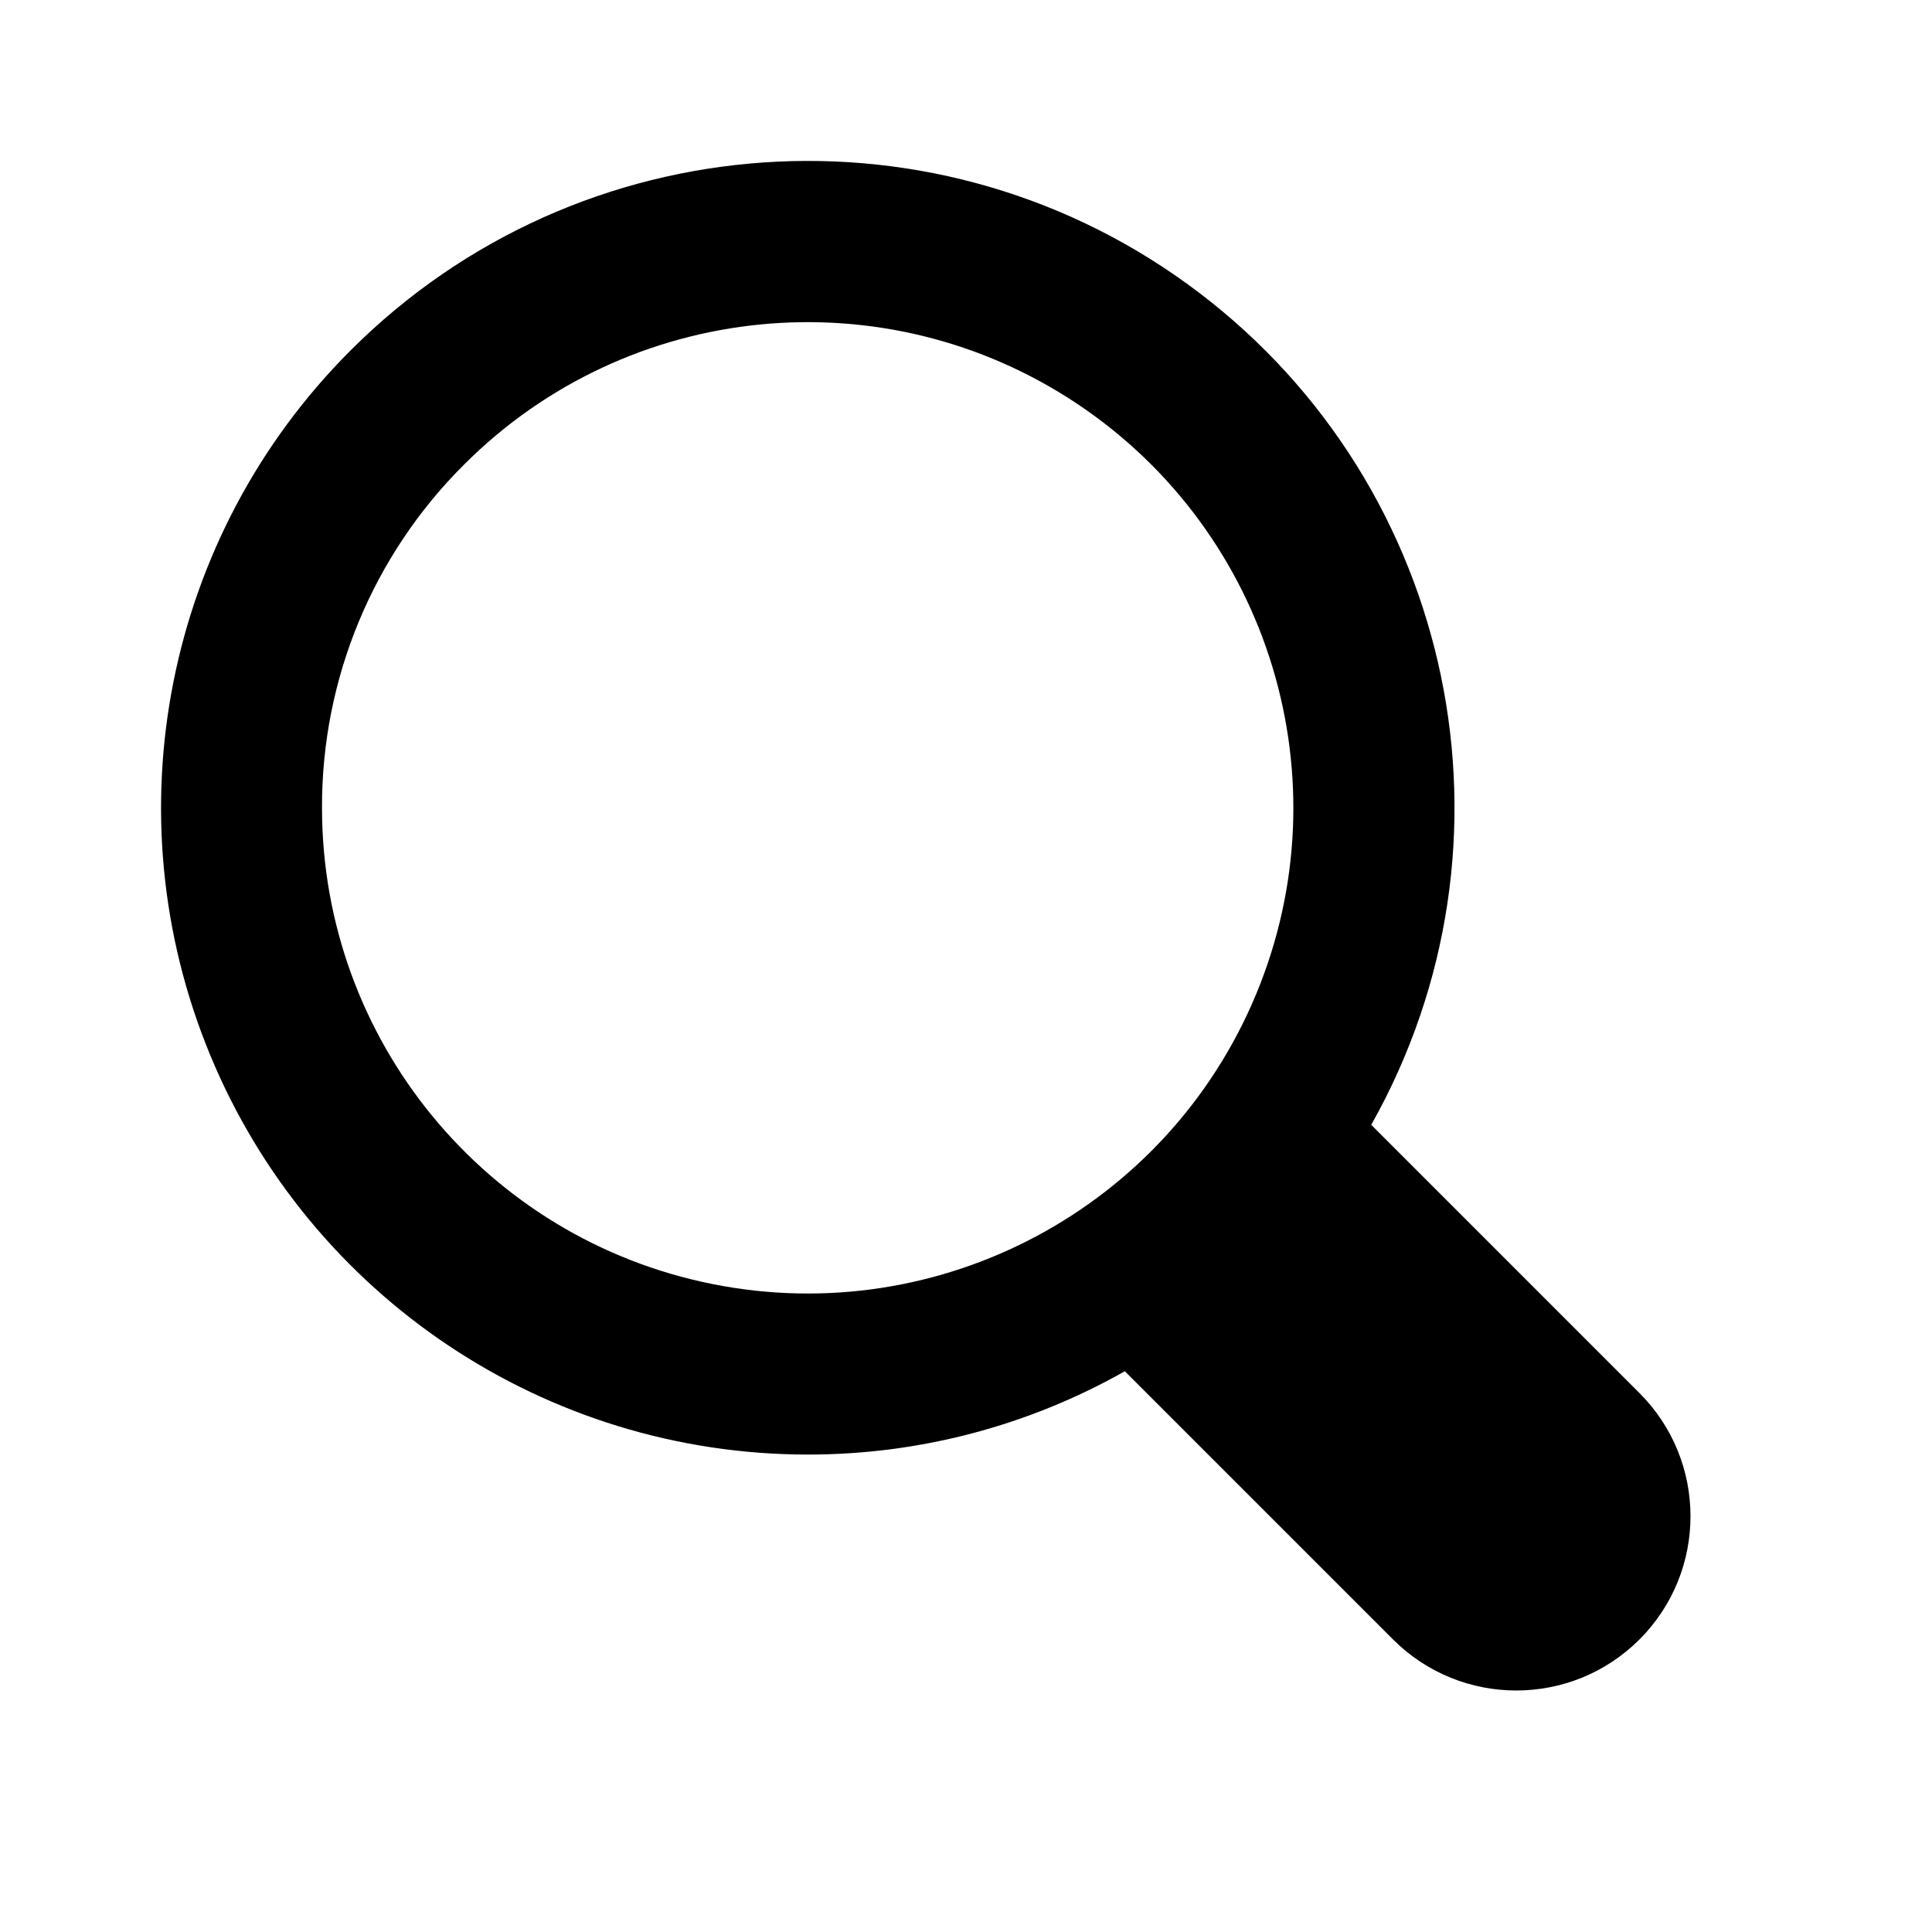
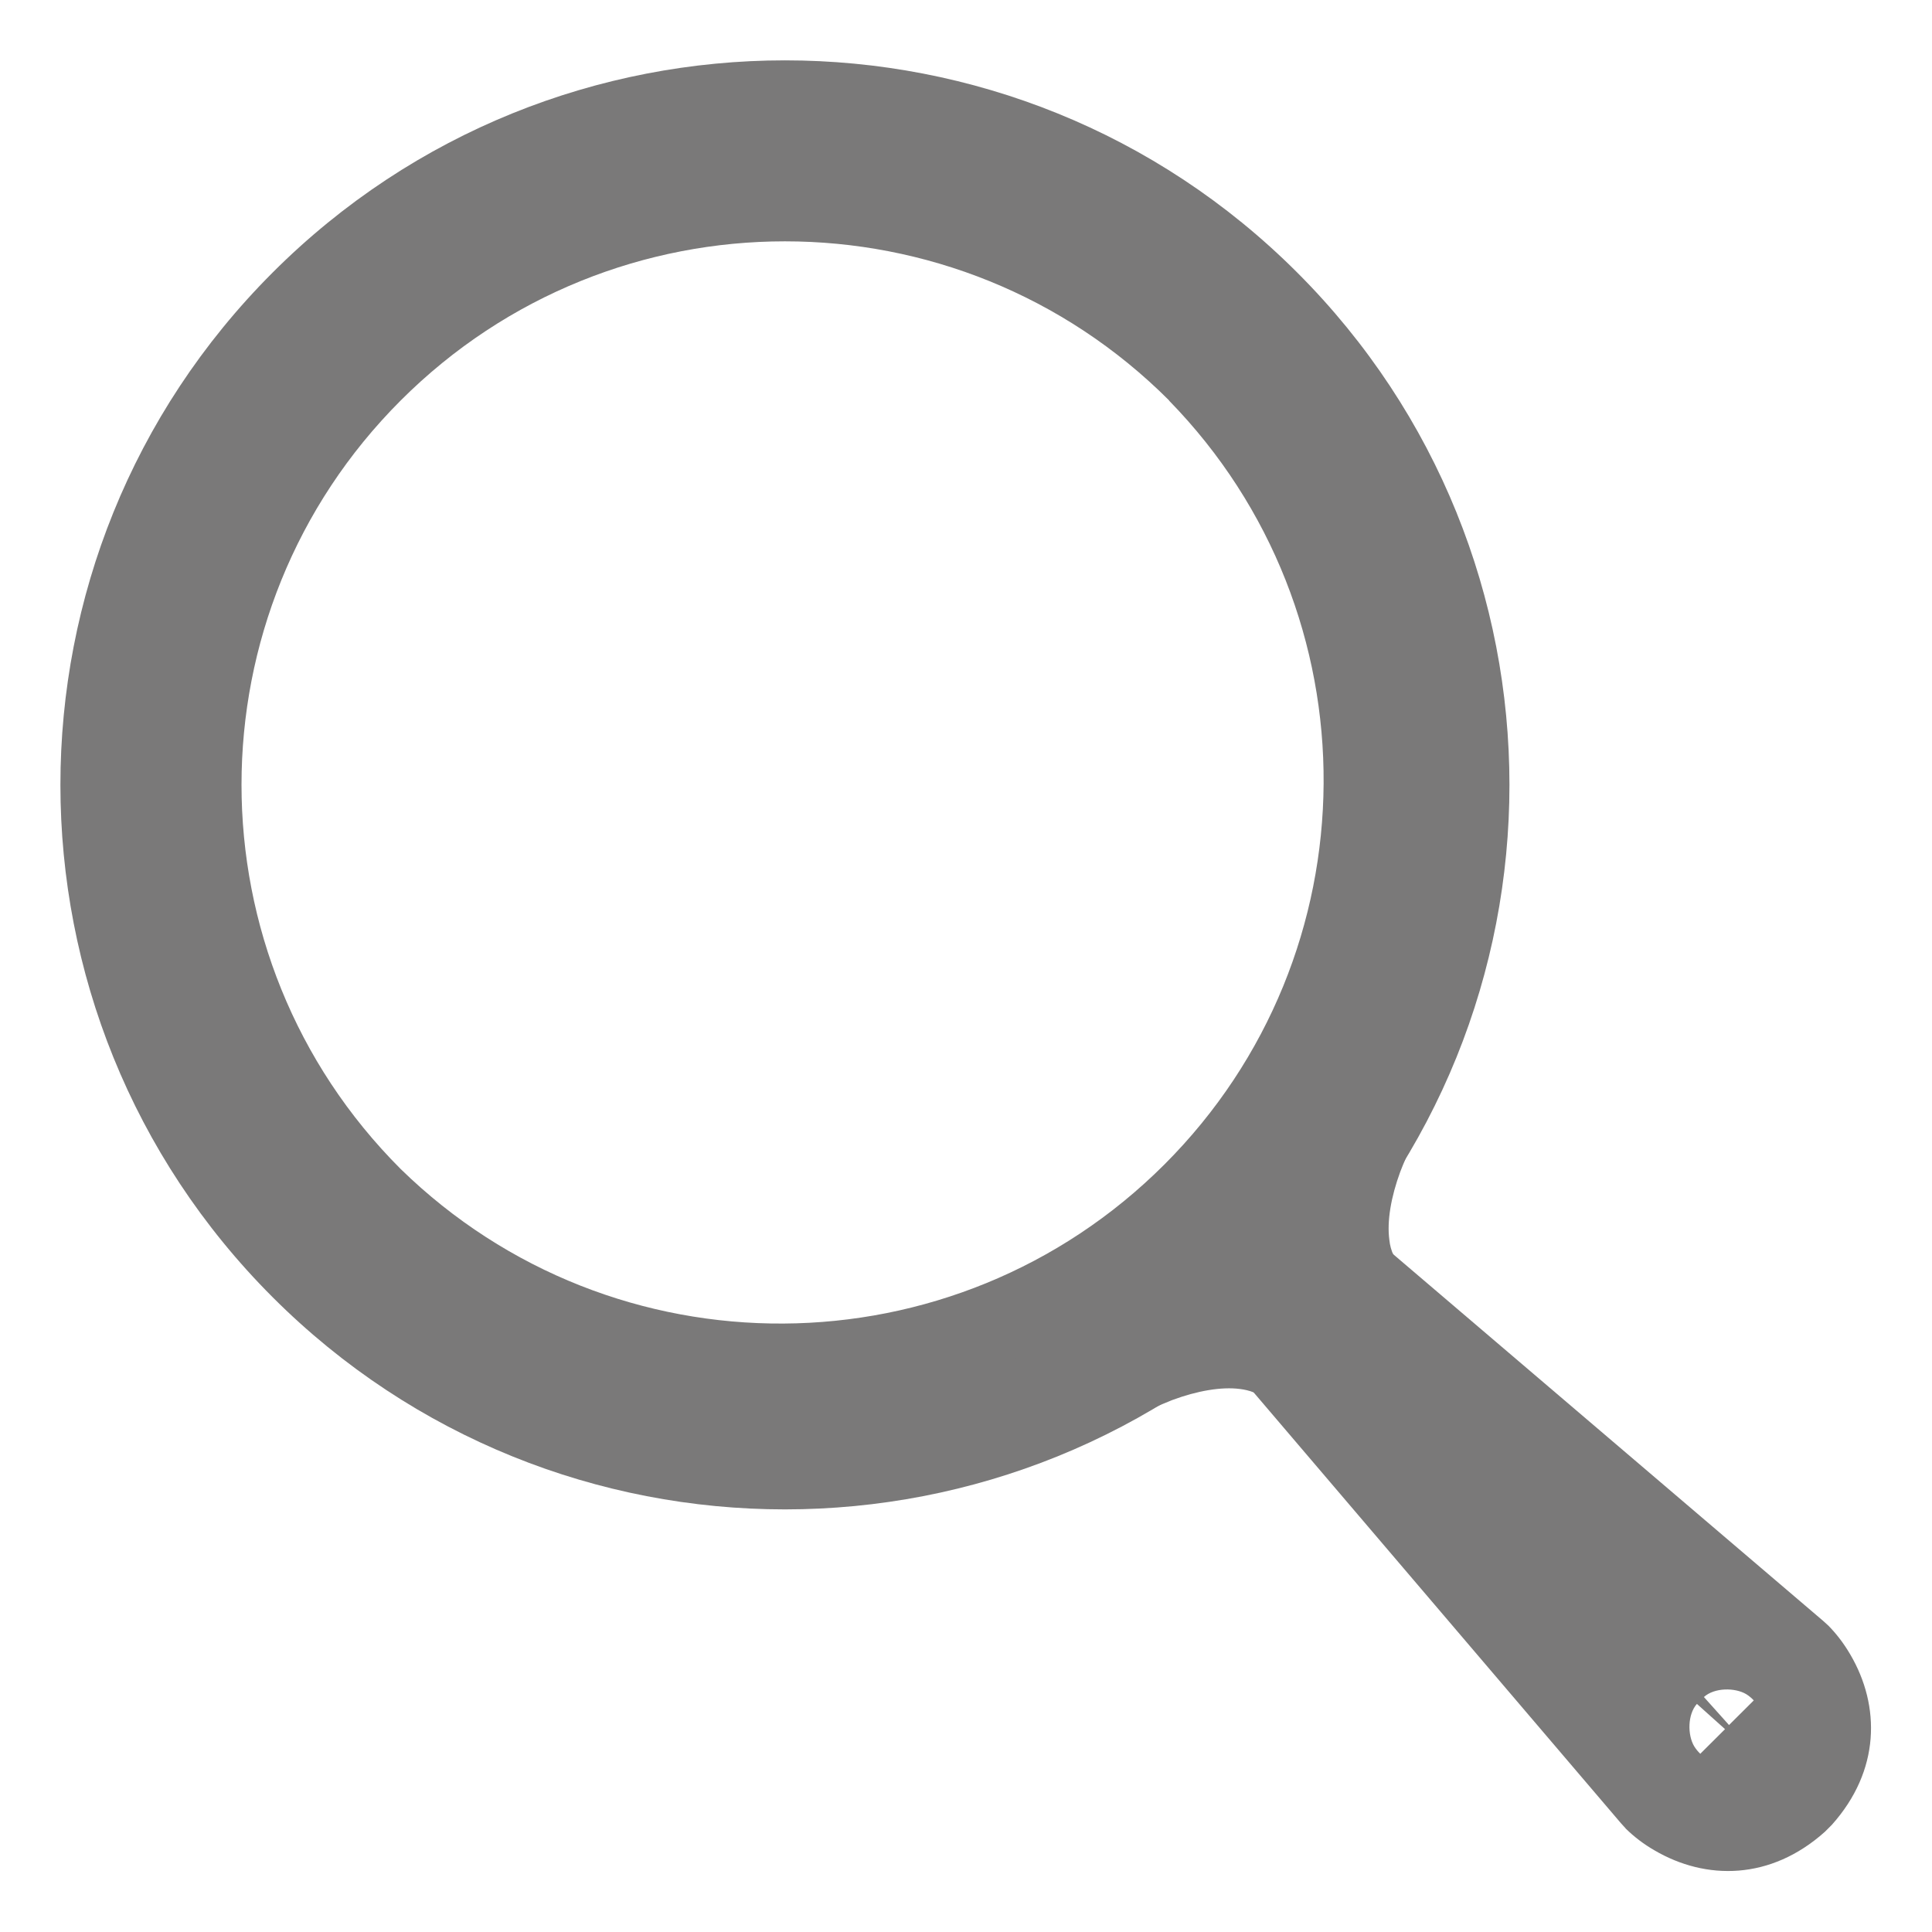
- <svg xmlns="http://www.w3.org/2000/svg" fill="#" width="800px" height="800px" viewBox="0 0 24 24">
-   <path d="M10.035,18.069a7.981,7.981,0,0,0,3.938-1.035l3.332,3.332a2.164,2.164,0,0,0,3.061-3.061l-3.332-3.332A8.032,8.032,0,0,0,4.354,4.354a8.034,8.034,0,0,0,5.681,13.715ZM5.768,5.768A6.033,6.033,0,1,1,4,10.035,5.989,5.989,0,0,1,5.768,5.768Z" />
+ <svg xmlns="http://www.w3.org/2000/svg" width="16" height="16" viewBox="0 0 16 16" fill="#7a7979">
+   <path d="M10.743 2.257a6 6 0 1 1-8.485 8.486 6 6 0 0 1 8.485-8.486zm-1.06 1.06a4.5 4.5 0 1 0-6.365 6.364 4.5 4.5 0 0 0 6.364-6.363z" />
+   <path d="M10.39 8.75a2.94 2.94 0 0 0-.199.432c-.155.417-.23.849-.172 1.284.055.415.232.794.54 1.103a.75.75 0 0 0 1.112-1.004l-.051-.057a.39.39 0 0 1-.114-.24c-.021-.155.014-.356.09-.563.031-.081.06-.145.08-.182l.012-.022a.75.75 0 1 0-1.299-.752z" />
+   <path d="M9.557 11.659c.038-.018.09-.04.15-.064.207-.077.408-.112.562-.092.08.01.143.034.198.077l.041.036a.75.75 0 0 0 1.06-1.06 1.881 1.881 0 0 0-1.103-.54c-.435-.058-.867.018-1.284.175-.189.07-.336.143-.433.2a.75.75 0 0 0 .624 1.356l.066-.027.12-.061z" />
+   <path d="m13.463 15.142-.04-.044-3.574-4.192c-.599-.703.355-1.656 1.058-1.057l4.191 3.574.044.04c.058.059.122.137.182.24.249.425.249.96-.154 1.41l-.057.057c-.45.403-.986.403-1.411.154a1.182 1.182 0 0 1-.24-.182zm.617-.616.444-.444a.31.31 0 0 0-.063-.052c-.093-.055-.263-.055-.35.024l.208.232.207-.206.006.007-.22.257-.026-.024.033-.034.025.027-.257.22-.007-.007zm-.027-.415c-.078.088-.078.257-.023.35a.31.31 0 0 0 .051.063l.205-.204-.233-.209z" />
</svg>
